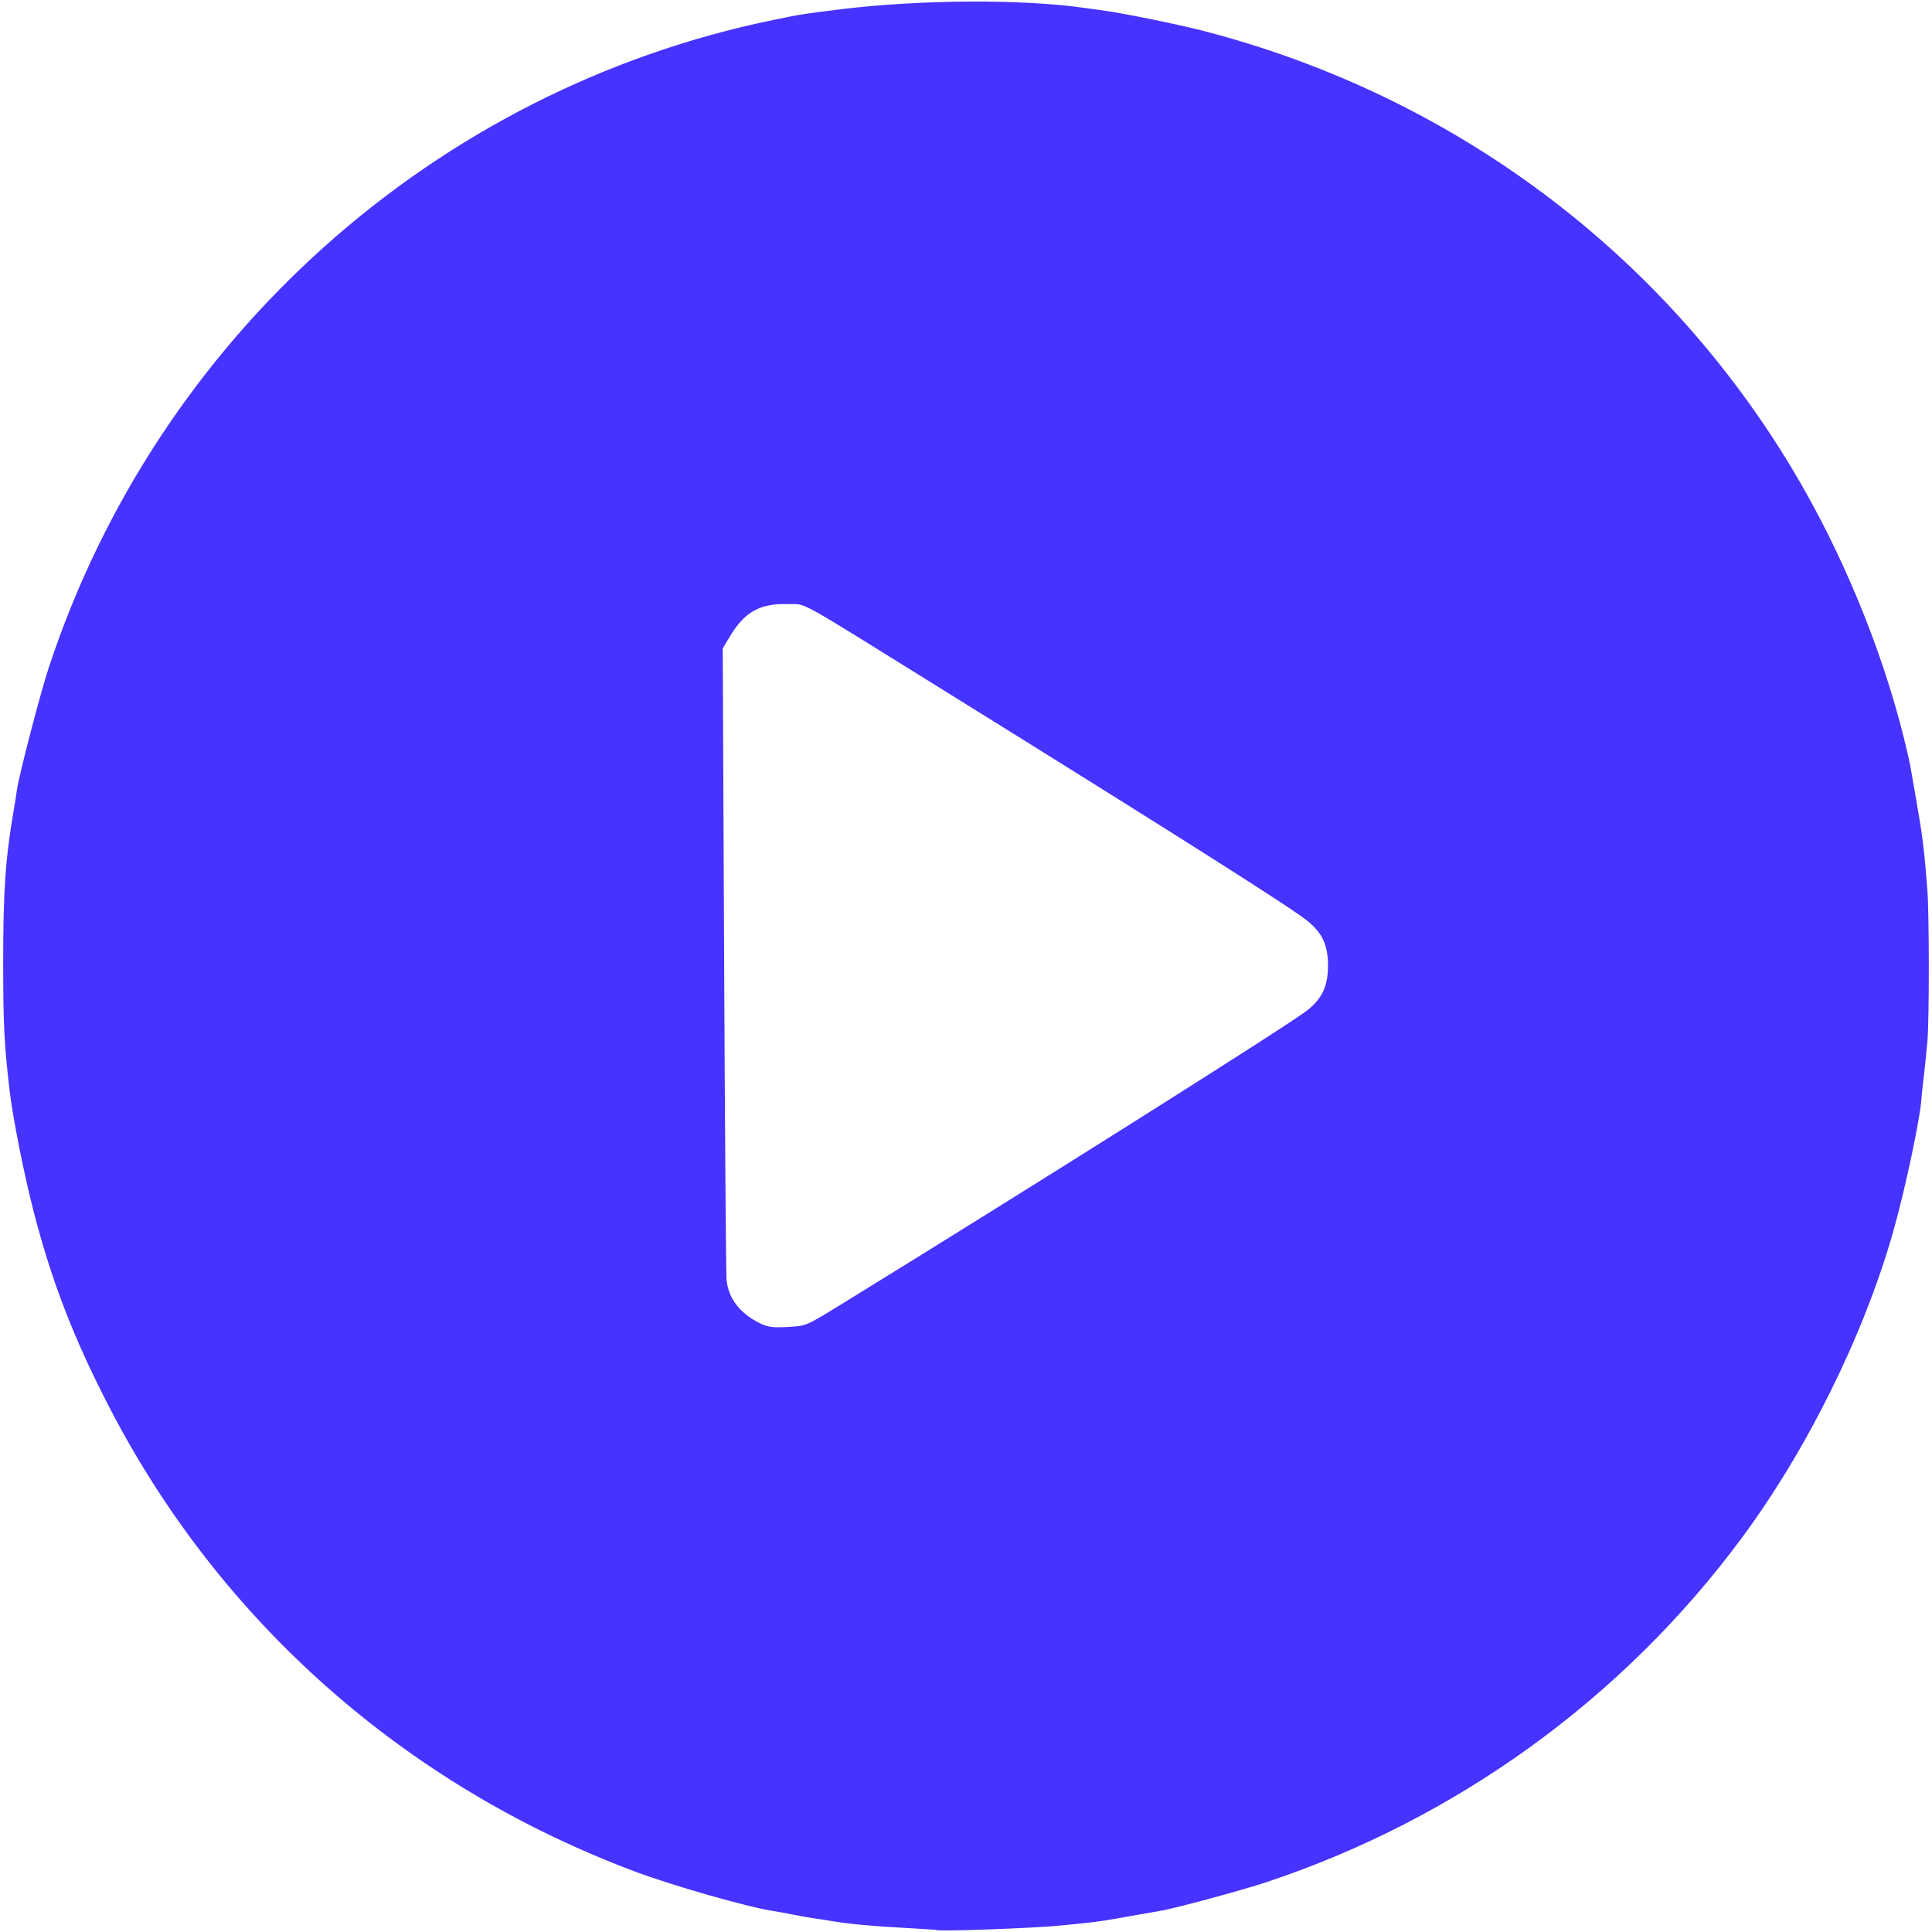
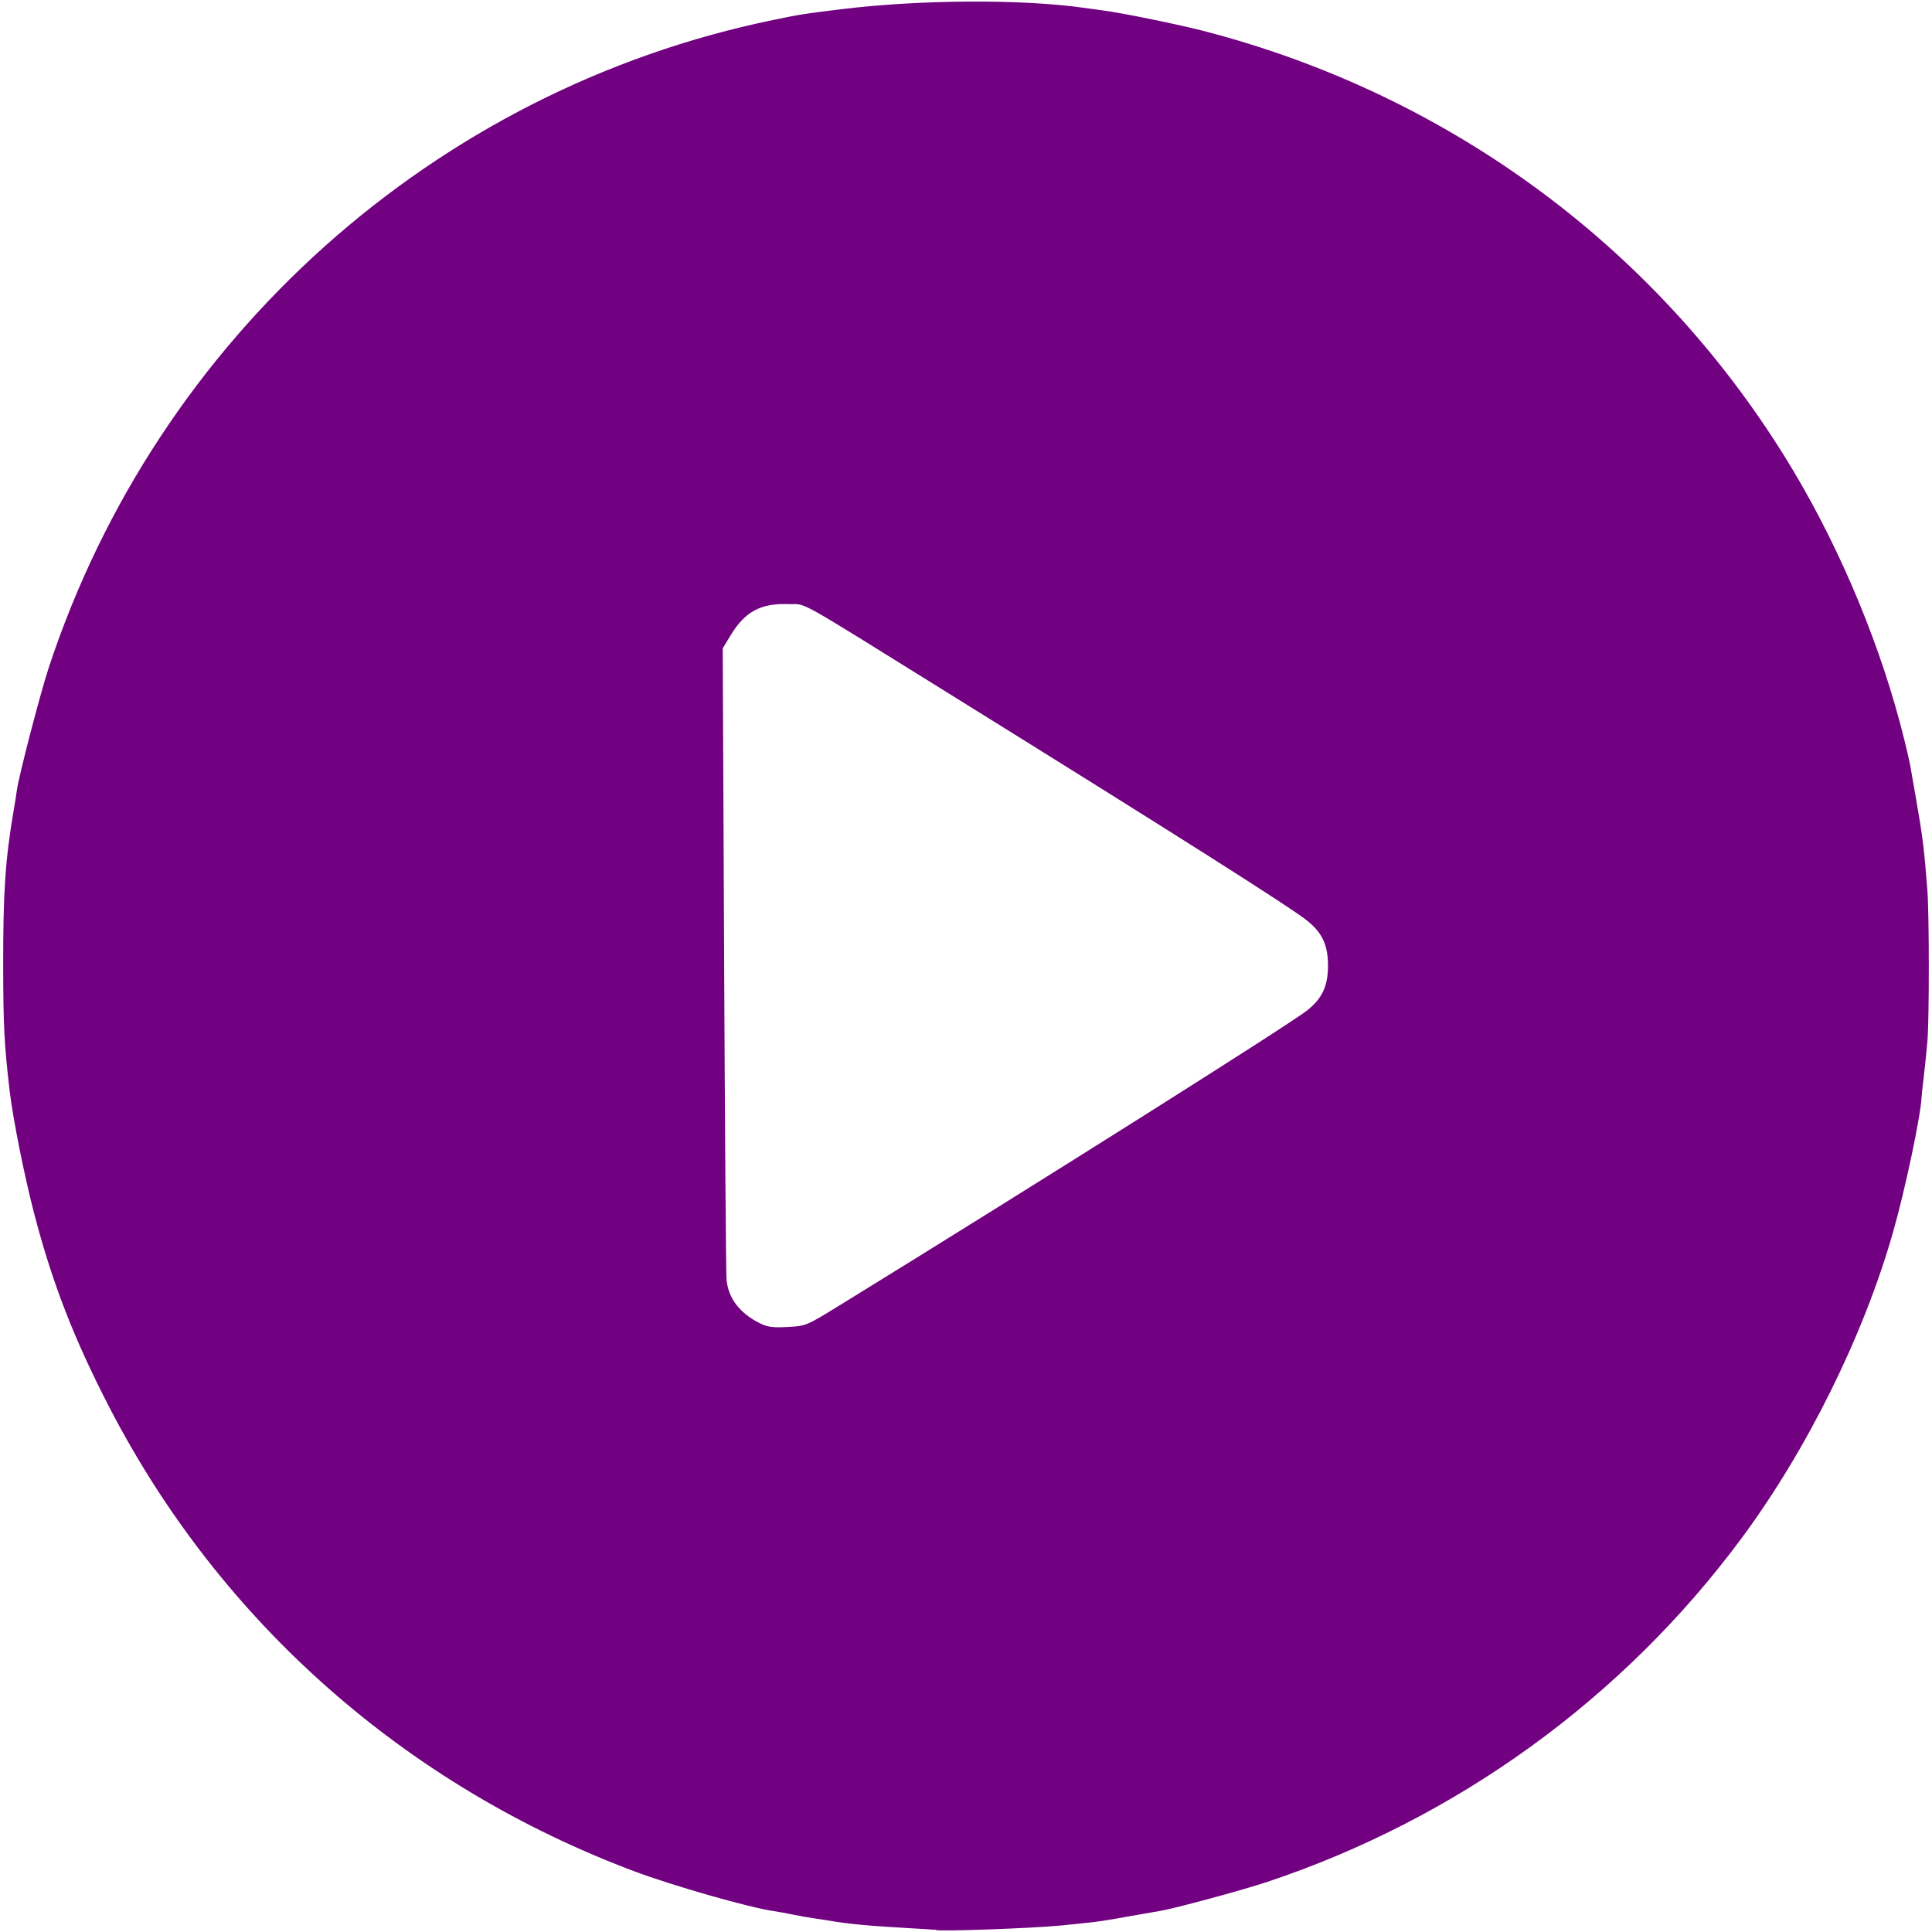
<svg xmlns="http://www.w3.org/2000/svg" fill="#000000" height="800px" width="800px" version="1.1" id="Capa_1" viewBox="0 0 512 512" xml:space="preserve">
  <defs id="defs1" />
-   <path style="fill:#4733ff;stroke:#4733ff;stroke-width:0.64;stroke-linejoin:bevel;stroke-opacity:1" d="m 248.117,511.147 c -0.058,-0.055 -3.562,-0.29 -7.786,-0.522 -9.543,-0.524 -15.499,-1.081 -20.16,-1.886 -1.232,-0.213 -3.248,-0.523 -4.48,-0.691 -1.232,-0.167 -3.68,-0.602 -5.44,-0.965 -1.76,-0.363 -4.064,-0.784 -5.12,-0.934 -6.482,-0.925 -26.696,-6.696 -36.969,-10.554 C 107.652,472.867 58.775,429.713 29.415,373.096 c -9.46,-18.242 -15.294,-33.266 -20.096,-51.746 -2.612,-10.053 -5.618,-25.153 -6.47,-32.502 -1.412,-12.177 -1.663,-17.092 -1.686,-32.96 -0.027,-19.211 0.564,-28.086 2.707,-40.64 0.391,-2.288 0.809,-4.919 0.929,-5.846 0.461,-3.552 6.172,-25.516 8.381,-32.234 C 41.941,89.711 115.473,23.977 205.131,5.576 c 7.486,-1.536 7.73,-1.575 17.92,-2.823 20.884,-2.558 47.834,-2.7 64.324,-0.338 1.582,0.227 3.74,0.523 4.796,0.658 5.07,0.65 20.006,3.695 26.88,5.48 65.728,17.065 121.255,58.46 155.786,116.136 12.97,21.662 23.591,47.354 29.501,71.36 0.737,2.992 1.435,6.016 1.552,6.72 0.117,0.704 0.845,4.88 1.618,9.28 1.692,9.631 2.141,13.281 2.953,24 0.489,6.448 0.5,33.715 0.017,39.68 -0.2,2.464 -0.624,6.64 -0.943,9.28 -0.319,2.64 -0.599,5.232 -0.622,5.76 -0.22,4.989 -4.378,24.633 -7.587,35.84 -7.858,27.451 -22.776,57.544 -40.132,80.96 -31.365,42.317 -75.272,74.107 -125.503,90.869 -6.609,2.205 -24.945,7.155 -28.48,7.688 -0.88,0.133 -4.192,0.71 -7.36,1.283 -6.988,1.263 -8.677,1.519 -12.8,1.942 -1.76,0.18 -4.352,0.447 -5.76,0.592 -7.048,0.728 -32.695,1.661 -33.174,1.207 z M 222.87,346.083 c 51.861,-31.935 119.544,-74.641 123.876,-78.163 3.984,-3.239 5.507,-6.566 5.507,-12.033 0,-5.463 -1.52,-8.787 -5.507,-12.043 -4.291,-3.504 -34.075,-22.392 -95.215,-60.386 -42.107,-26.166 -37.308,-23.509 -42.779,-23.685 -7.304,-0.235 -11.566,2.091 -15.382,8.392 l -2.16,3.568 0.369,81.756 c 0.203,44.966 0.487,83.405 0.631,85.419 0.37,5.155 3.518,9.344 9.081,12.082 2.073,1.02 3.5,1.209 7.499,0.99 4.924,-0.27 4.969,-0.289 14.08,-5.899 z" id="path1" />
+   <path style="fill:#710180;stroke:#710180;stroke-width:0.64;stroke-linejoin:bevel;stroke-opacity:1" d="m 248.117,511.147 c -0.058,-0.055 -3.562,-0.29 -7.786,-0.522 -9.543,-0.524 -15.499,-1.081 -20.16,-1.886 -1.232,-0.213 -3.248,-0.523 -4.48,-0.691 -1.232,-0.167 -3.68,-0.602 -5.44,-0.965 -1.76,-0.363 -4.064,-0.784 -5.12,-0.934 -6.482,-0.925 -26.696,-6.696 -36.969,-10.554 C 107.652,472.867 58.775,429.713 29.415,373.096 c -9.46,-18.242 -15.294,-33.266 -20.096,-51.746 -2.612,-10.053 -5.618,-25.153 -6.47,-32.502 -1.412,-12.177 -1.663,-17.092 -1.686,-32.96 -0.027,-19.211 0.564,-28.086 2.707,-40.64 0.391,-2.288 0.809,-4.919 0.929,-5.846 0.461,-3.552 6.172,-25.516 8.381,-32.234 C 41.941,89.711 115.473,23.977 205.131,5.576 c 7.486,-1.536 7.73,-1.575 17.92,-2.823 20.884,-2.558 47.834,-2.7 64.324,-0.338 1.582,0.227 3.74,0.523 4.796,0.658 5.07,0.65 20.006,3.695 26.88,5.48 65.728,17.065 121.255,58.46 155.786,116.136 12.97,21.662 23.591,47.354 29.501,71.36 0.737,2.992 1.435,6.016 1.552,6.72 0.117,0.704 0.845,4.88 1.618,9.28 1.692,9.631 2.141,13.281 2.953,24 0.489,6.448 0.5,33.715 0.017,39.68 -0.2,2.464 -0.624,6.64 -0.943,9.28 -0.319,2.64 -0.599,5.232 -0.622,5.76 -0.22,4.989 -4.378,24.633 -7.587,35.84 -7.858,27.451 -22.776,57.544 -40.132,80.96 -31.365,42.317 -75.272,74.107 -125.503,90.869 -6.609,2.205 -24.945,7.155 -28.48,7.688 -0.88,0.133 -4.192,0.71 -7.36,1.283 -6.988,1.263 -8.677,1.519 -12.8,1.942 -1.76,0.18 -4.352,0.447 -5.76,0.592 -7.048,0.728 -32.695,1.661 -33.174,1.207 z M 222.87,346.083 c 51.861,-31.935 119.544,-74.641 123.876,-78.163 3.984,-3.239 5.507,-6.566 5.507,-12.033 0,-5.463 -1.52,-8.787 -5.507,-12.043 -4.291,-3.504 -34.075,-22.392 -95.215,-60.386 -42.107,-26.166 -37.308,-23.509 -42.779,-23.685 -7.304,-0.235 -11.566,2.091 -15.382,8.392 l -2.16,3.568 0.369,81.756 c 0.203,44.966 0.487,83.405 0.631,85.419 0.37,5.155 3.518,9.344 9.081,12.082 2.073,1.02 3.5,1.209 7.499,0.99 4.924,-0.27 4.969,-0.289 14.08,-5.899 z" id="path1" />
</svg>
